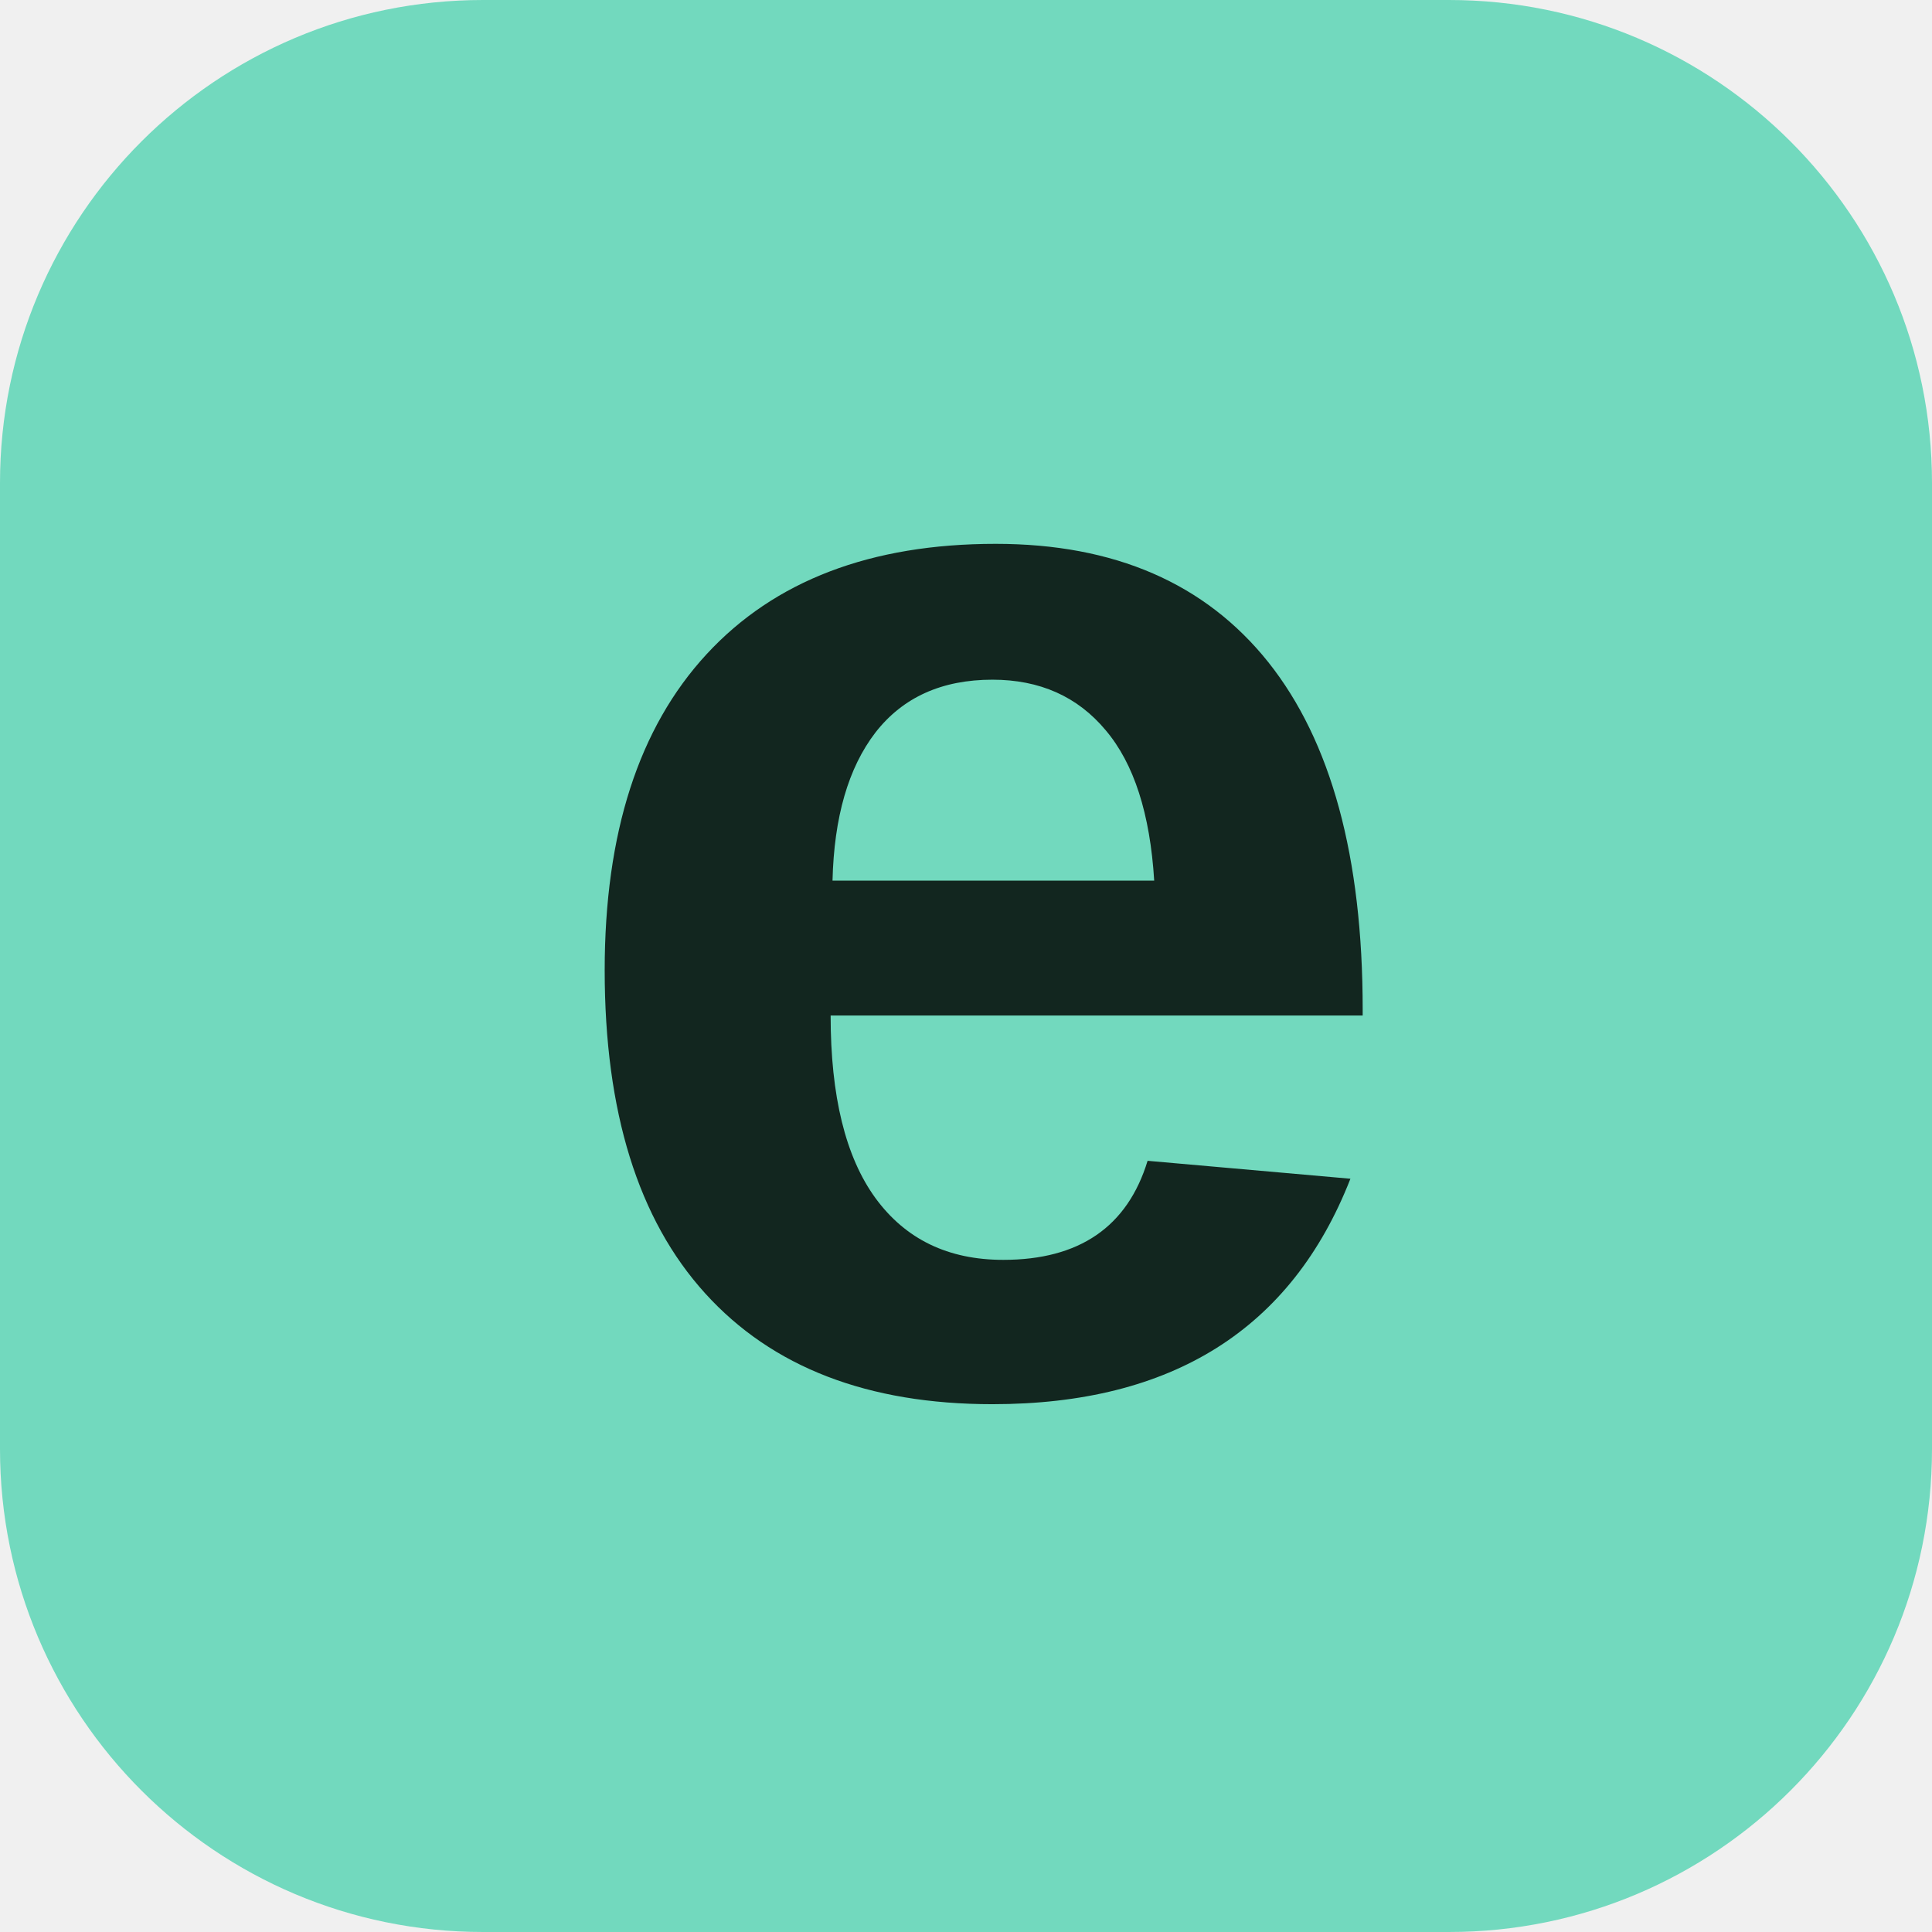
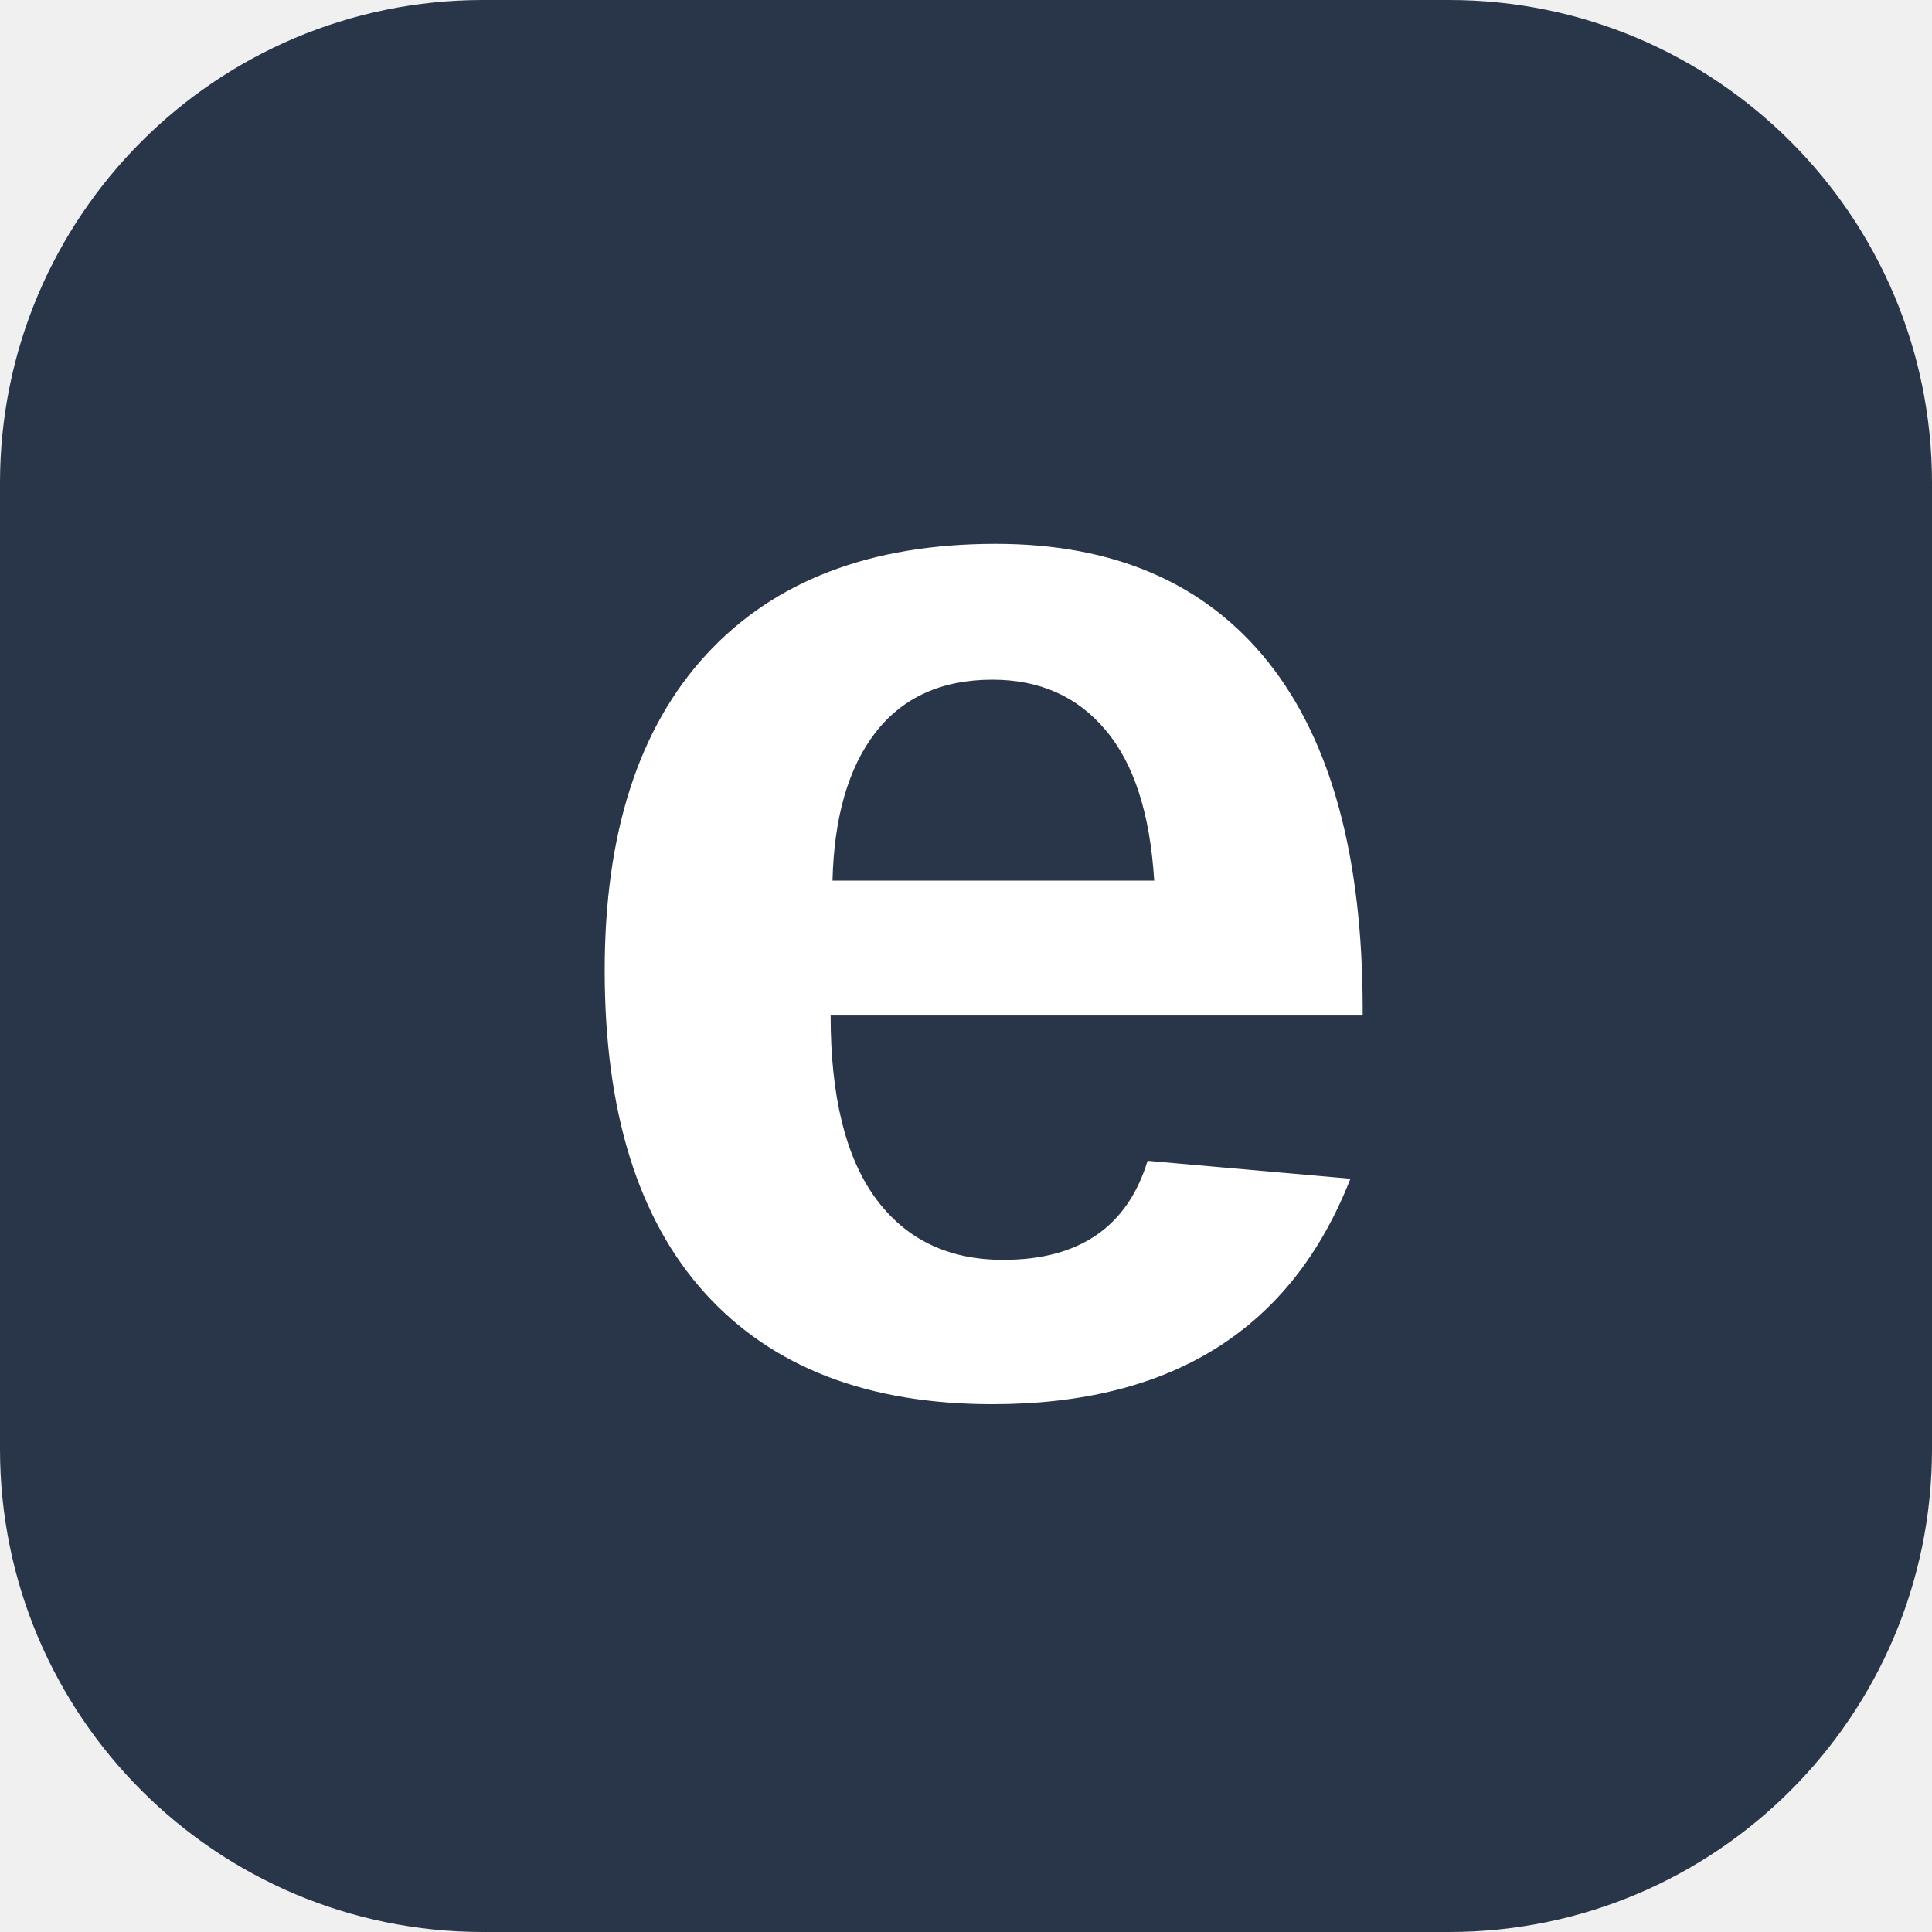
<svg xmlns="http://www.w3.org/2000/svg" viewBox="0 0 64 64">
-   <rect width="64" height="64" rx="16" fill="#72d9be" />
-   <text x="18" y="46" fill="#12261f" font-family="Arial,sans-serif" font-weight="bold" font-size="52">e</text>
+   <rect width="64" height="64" rx="16" fill="#293548" />
+   <text x="18" y="46" fill="#ffffff" font-family="Arial,sans-serif" font-weight="bold" font-size="52">e</text>
</svg>
